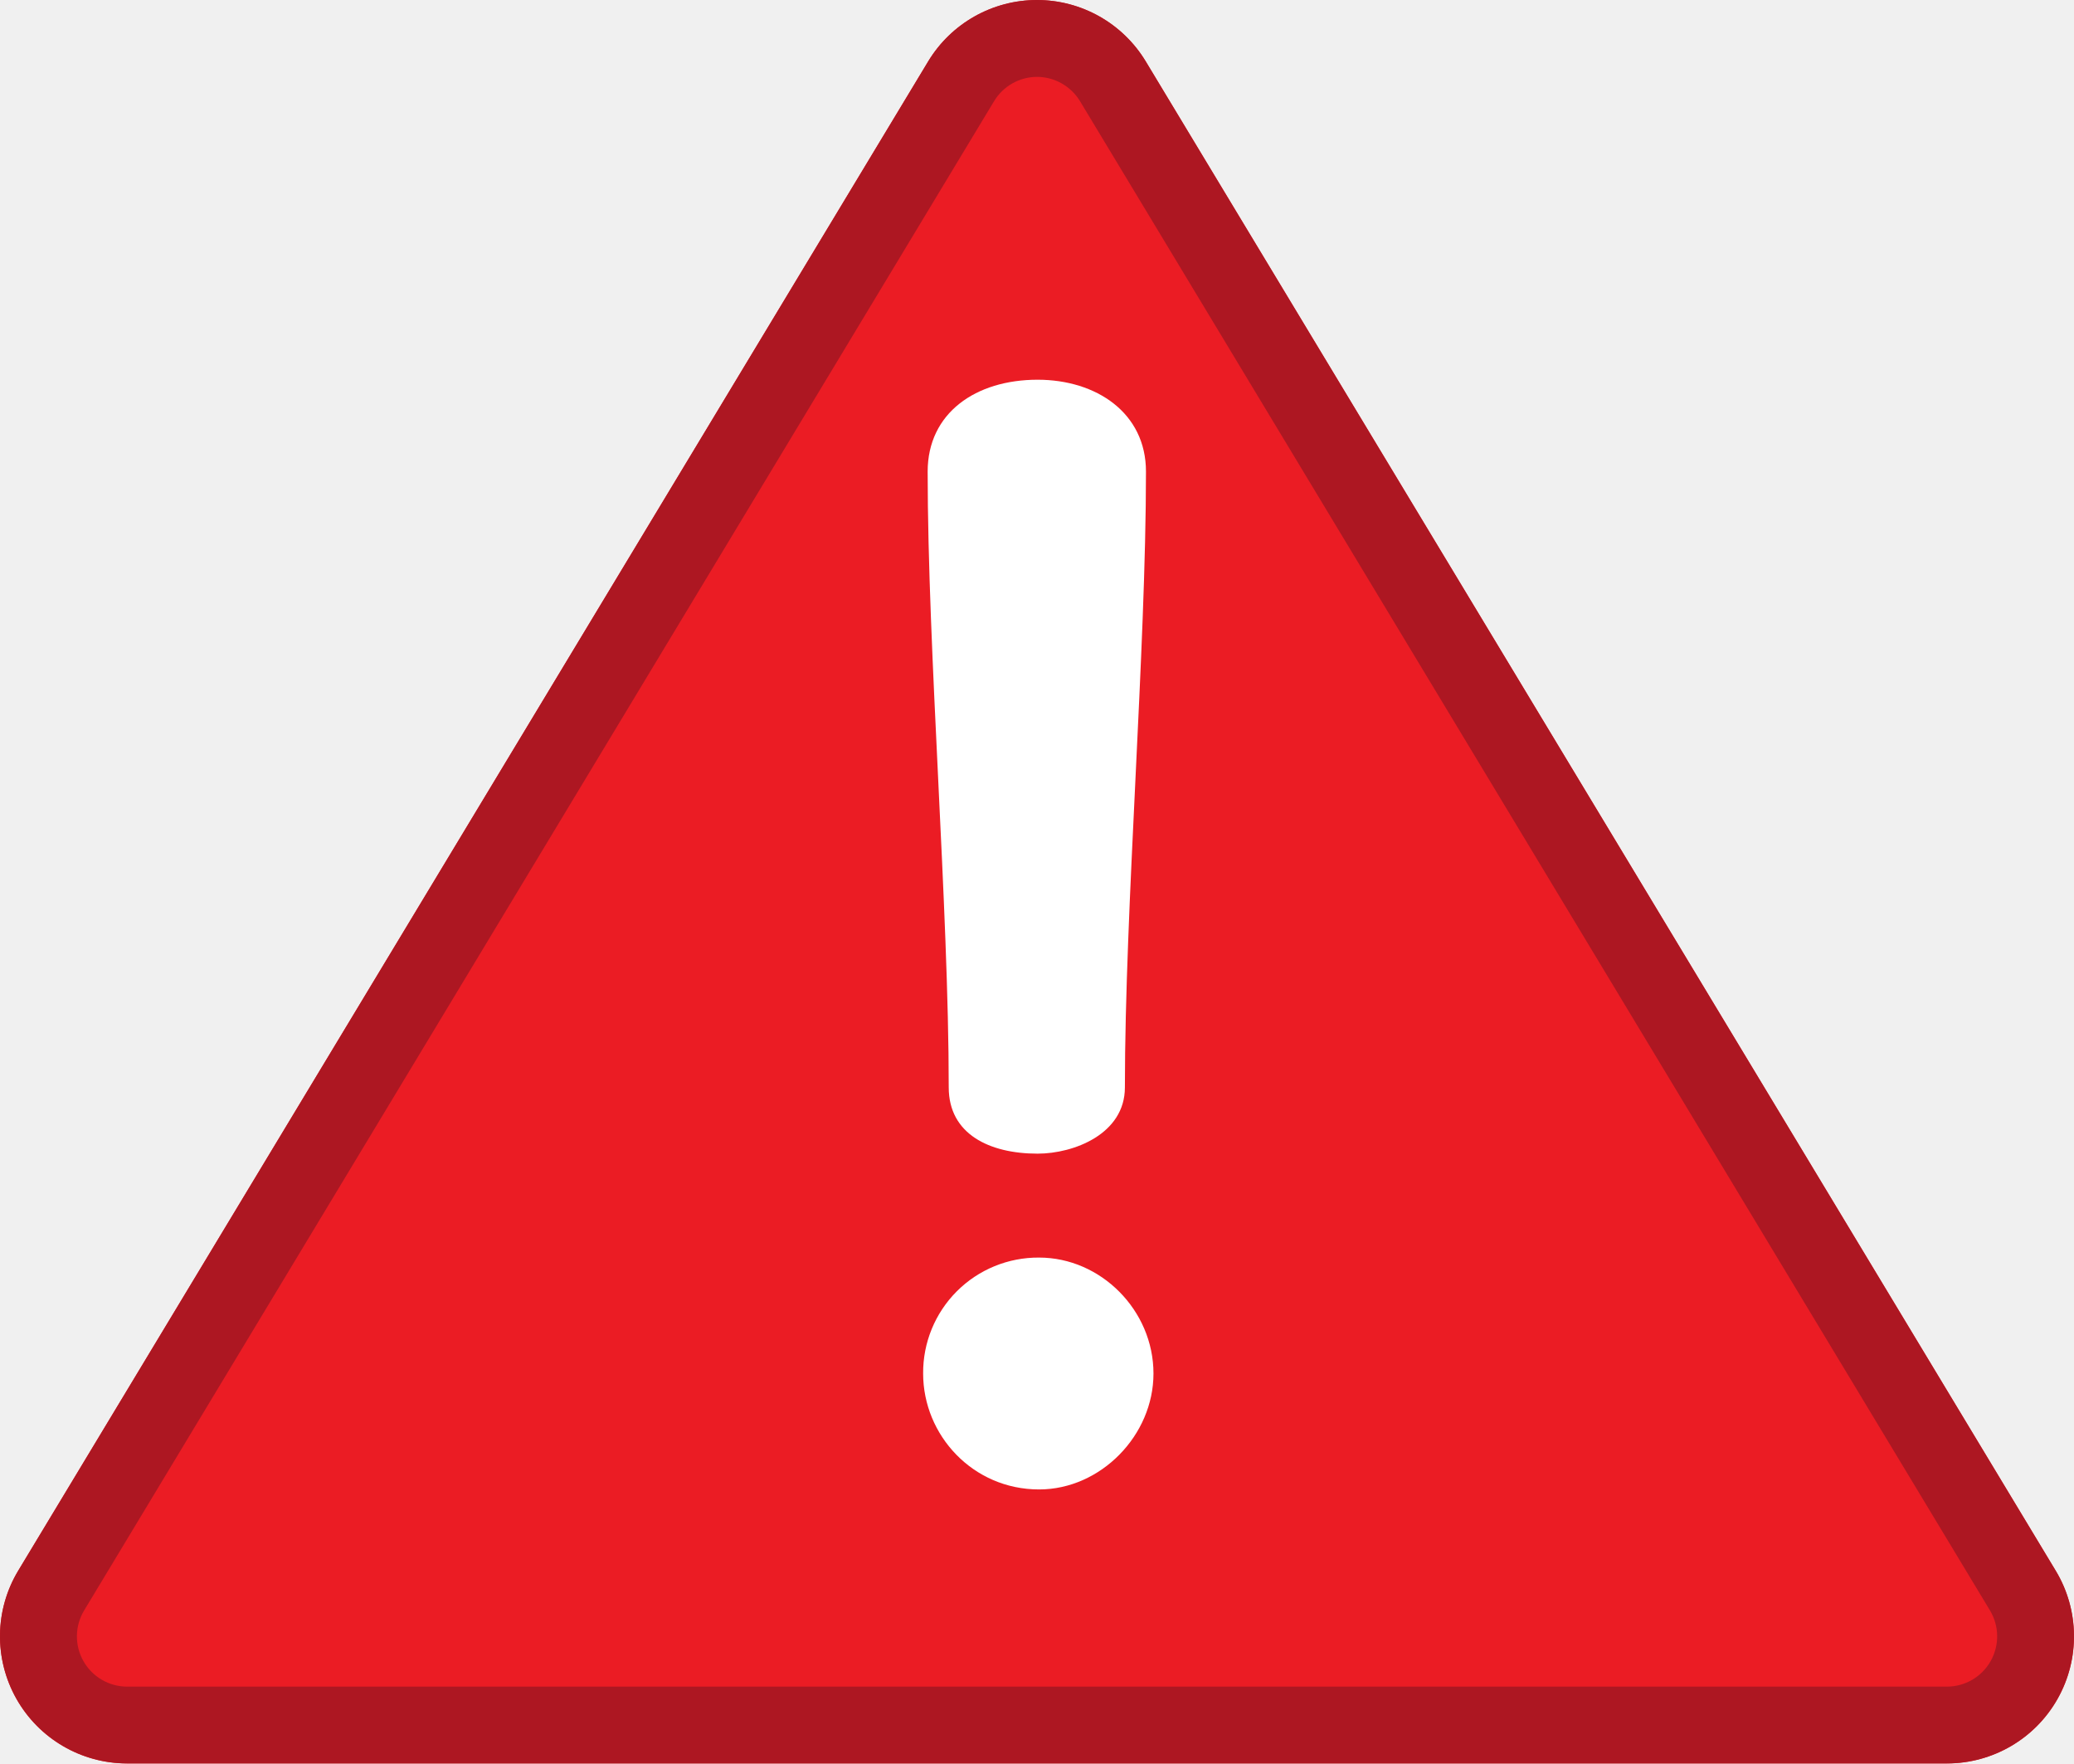
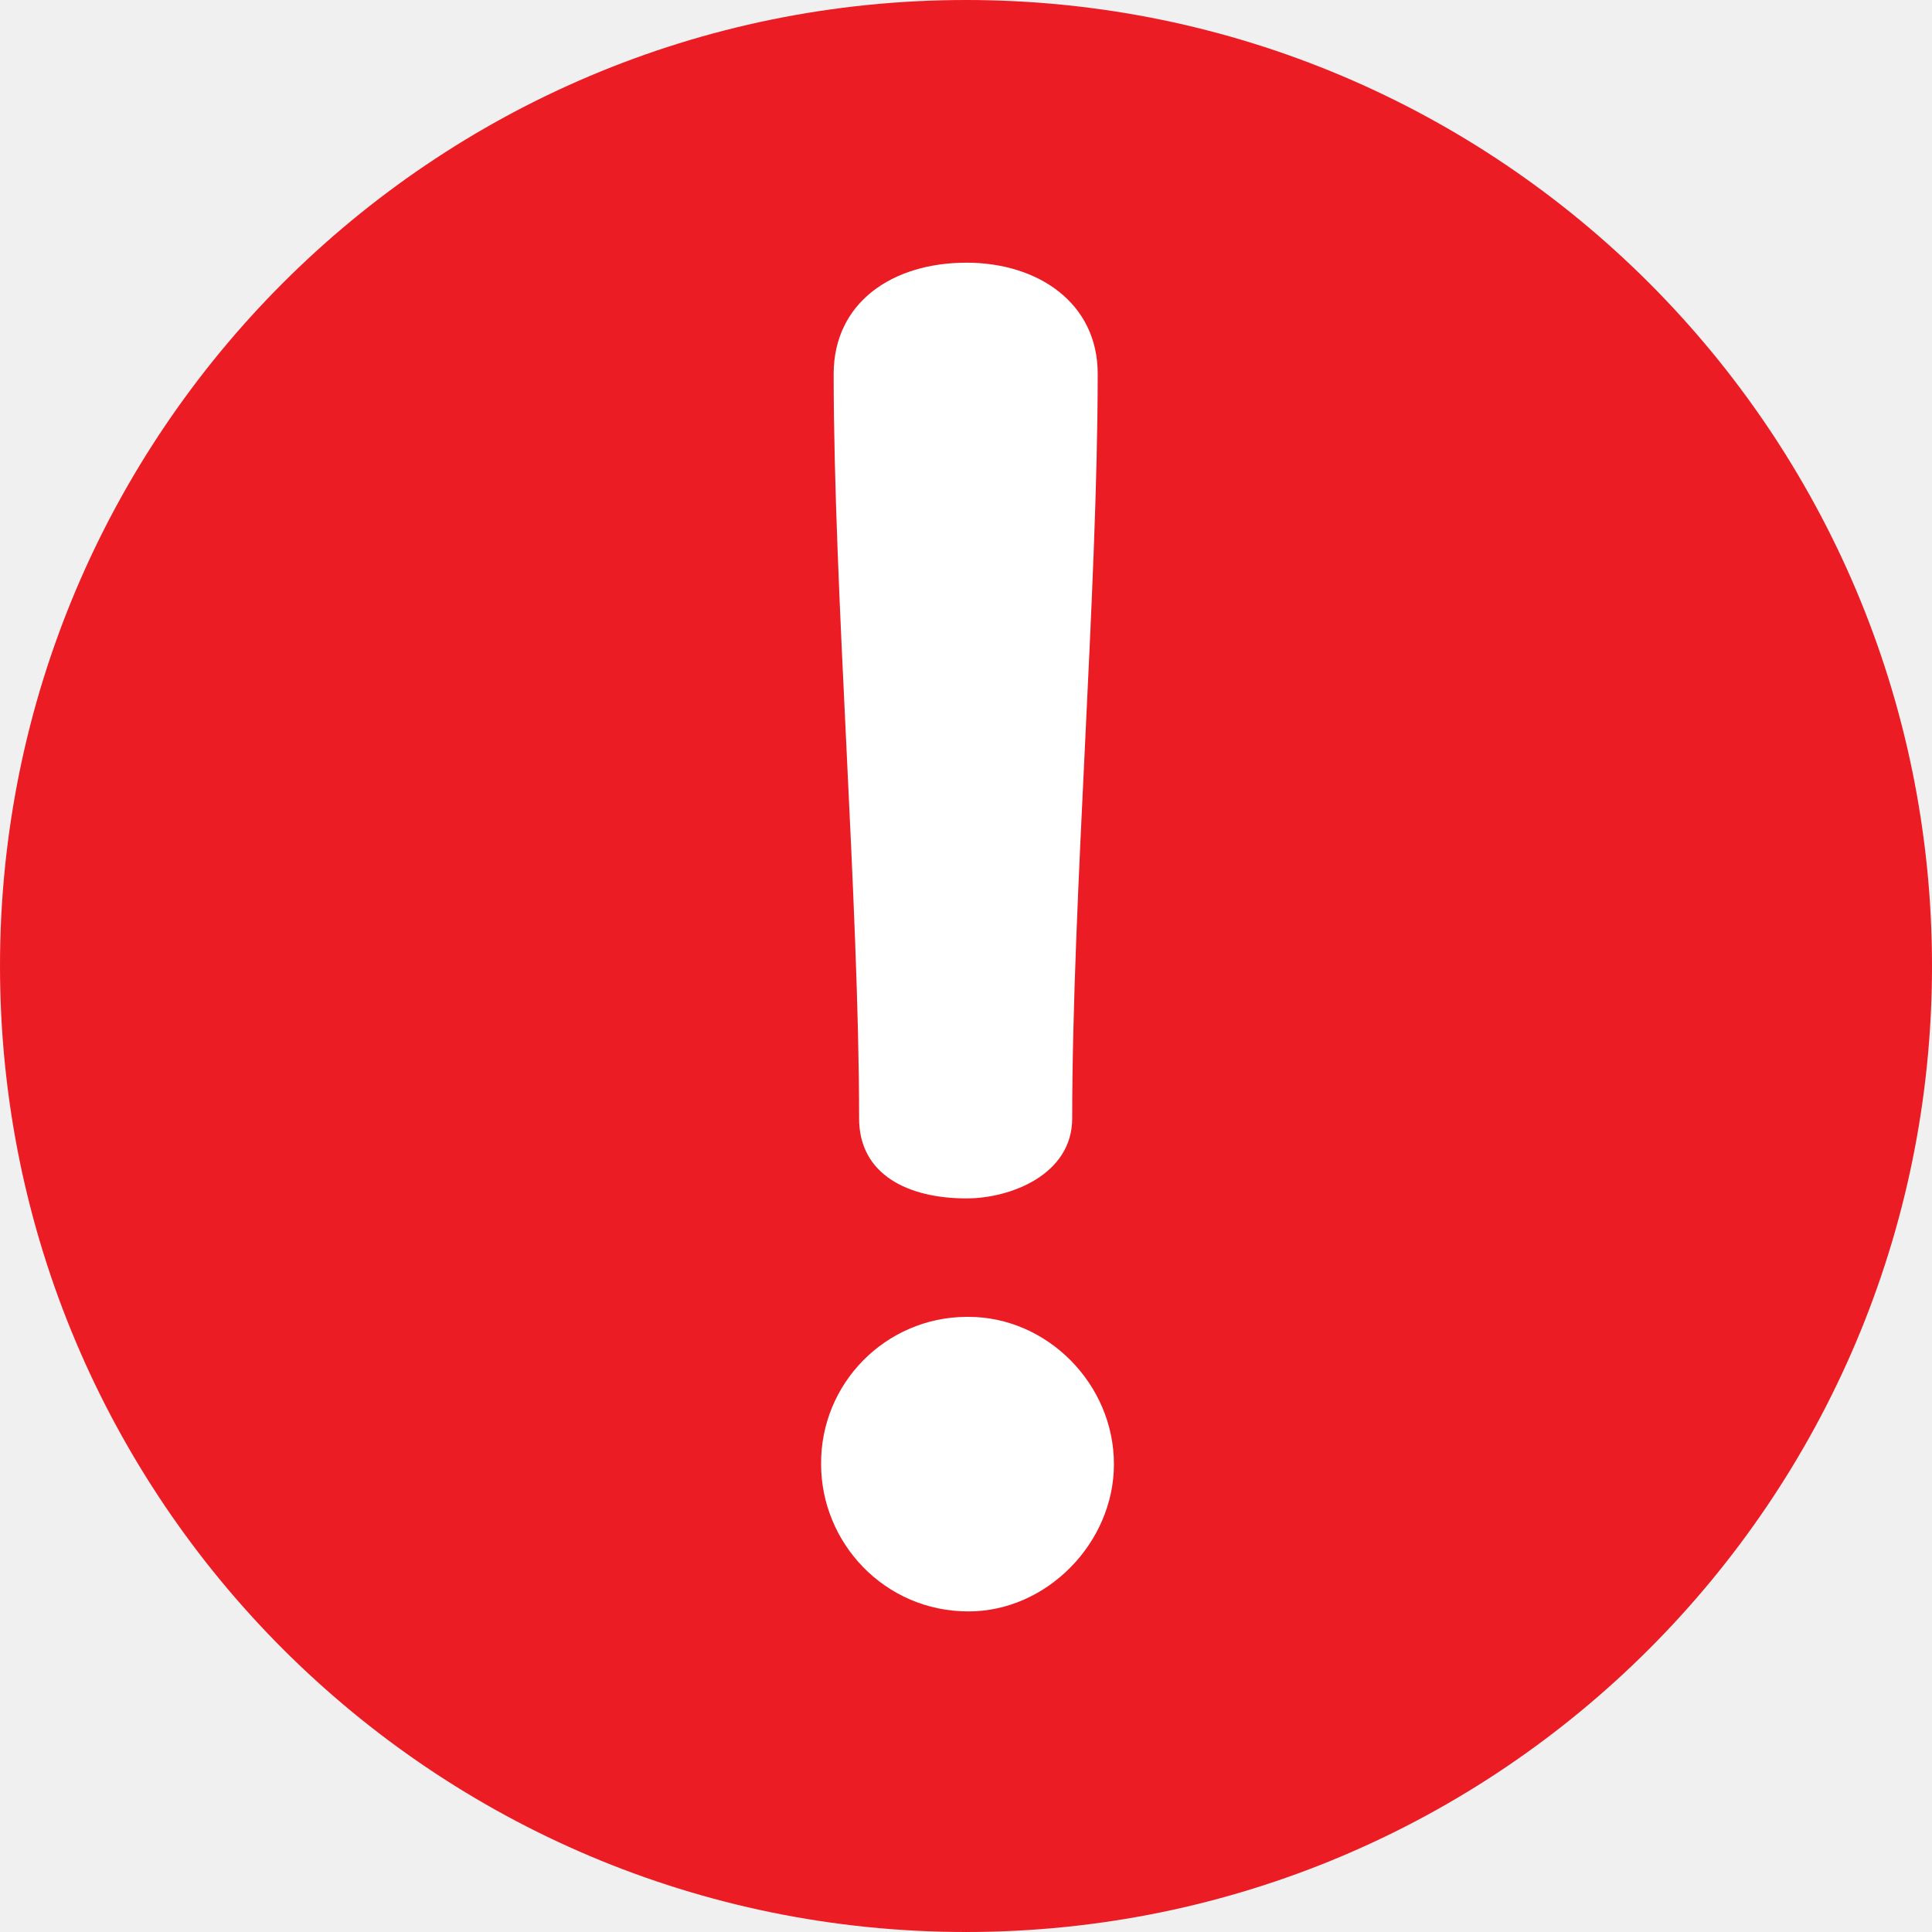
- <svg xmlns="http://www.w3.org/2000/svg" width="50" height="42.507" viewBox="281 243.858 50 42.507">
-   <path fill="#EB1C24" d="M330.56 281.72l-21.937-36.38a3.065 3.065 0 0 0-5.248 0l-21.937 36.38a3.065 3.065 0 0 0 2.623 4.645h43.874a3.063 3.063 0 0 0 2.625-4.645z" />
-   <path fill="#AD1722" d="M306 245.711c.422 0 .819.225 1.037.586l21.937 36.379a1.212 1.212 0 0 1-1.036 1.837h-43.874a1.211 1.211 0 0 1-1.036-1.836l21.937-36.38a1.212 1.212 0 0 1 1.035-.586m0-1.853a3.065 3.065 0 0 0-2.624 1.481l-21.937 36.38a3.065 3.065 0 0 0 2.623 4.645h43.874a3.063 3.063 0 0 0 2.623-4.645l-21.937-36.38a3.062 3.062 0 0 0-2.622-1.481z" />
-   <path fill="#FFF" d="M306.014 253.011c1.416 0 2.613.798 2.613 2.214 0 4.319-.508 10.525-.508 14.844 0 1.125-1.234 1.597-2.105 1.597-1.162 0-2.142-.472-2.142-1.597 0-4.319-.508-10.525-.508-14.844.001-1.415 1.162-2.214 2.65-2.214zM306.05 279.76c-1.597 0-2.795-1.307-2.795-2.794a2.774 2.774 0 0 1 2.795-2.795c1.488 0 2.758 1.271 2.758 2.795.001 1.488-1.27 2.794-2.758 2.794z" />
+ <svg xmlns="http://www.w3.org/2000/svg" version="1.1" id="Capa_1" x="0px" y="0px" width="30px" height="30px" viewBox="0 0 30 30" enable-background="new 0 0 30 30" xml:space="preserve">
+   <g>
+     <circle fill="#EB1C24" cx="15" cy="15" r="15" />
+     <path fill="#FFFFFF" d="M15.009,4.079c1.104,0,2.036,0.621,2.036,1.724c0,3.365-0.396,8.198-0.396,11.563   c0,0.876-0.961,1.243-1.641,1.243c-0.904,0-1.668-0.366-1.668-1.243c0-3.365-0.395-8.198-0.395-11.563   C12.948,4.7,13.851,4.079,15.009,4.079z M15.039,25.022c-1.308,0-2.289-1.069-2.289-2.286c-0.01-1.254,1-2.279,2.254-2.288   c0.011,0,0.022,0,0.035,0c1.218,0,2.258,1.039,2.258,2.288C17.297,23.955,16.257,25.022,15.039,25.022z" />
+   </g>
</svg>
